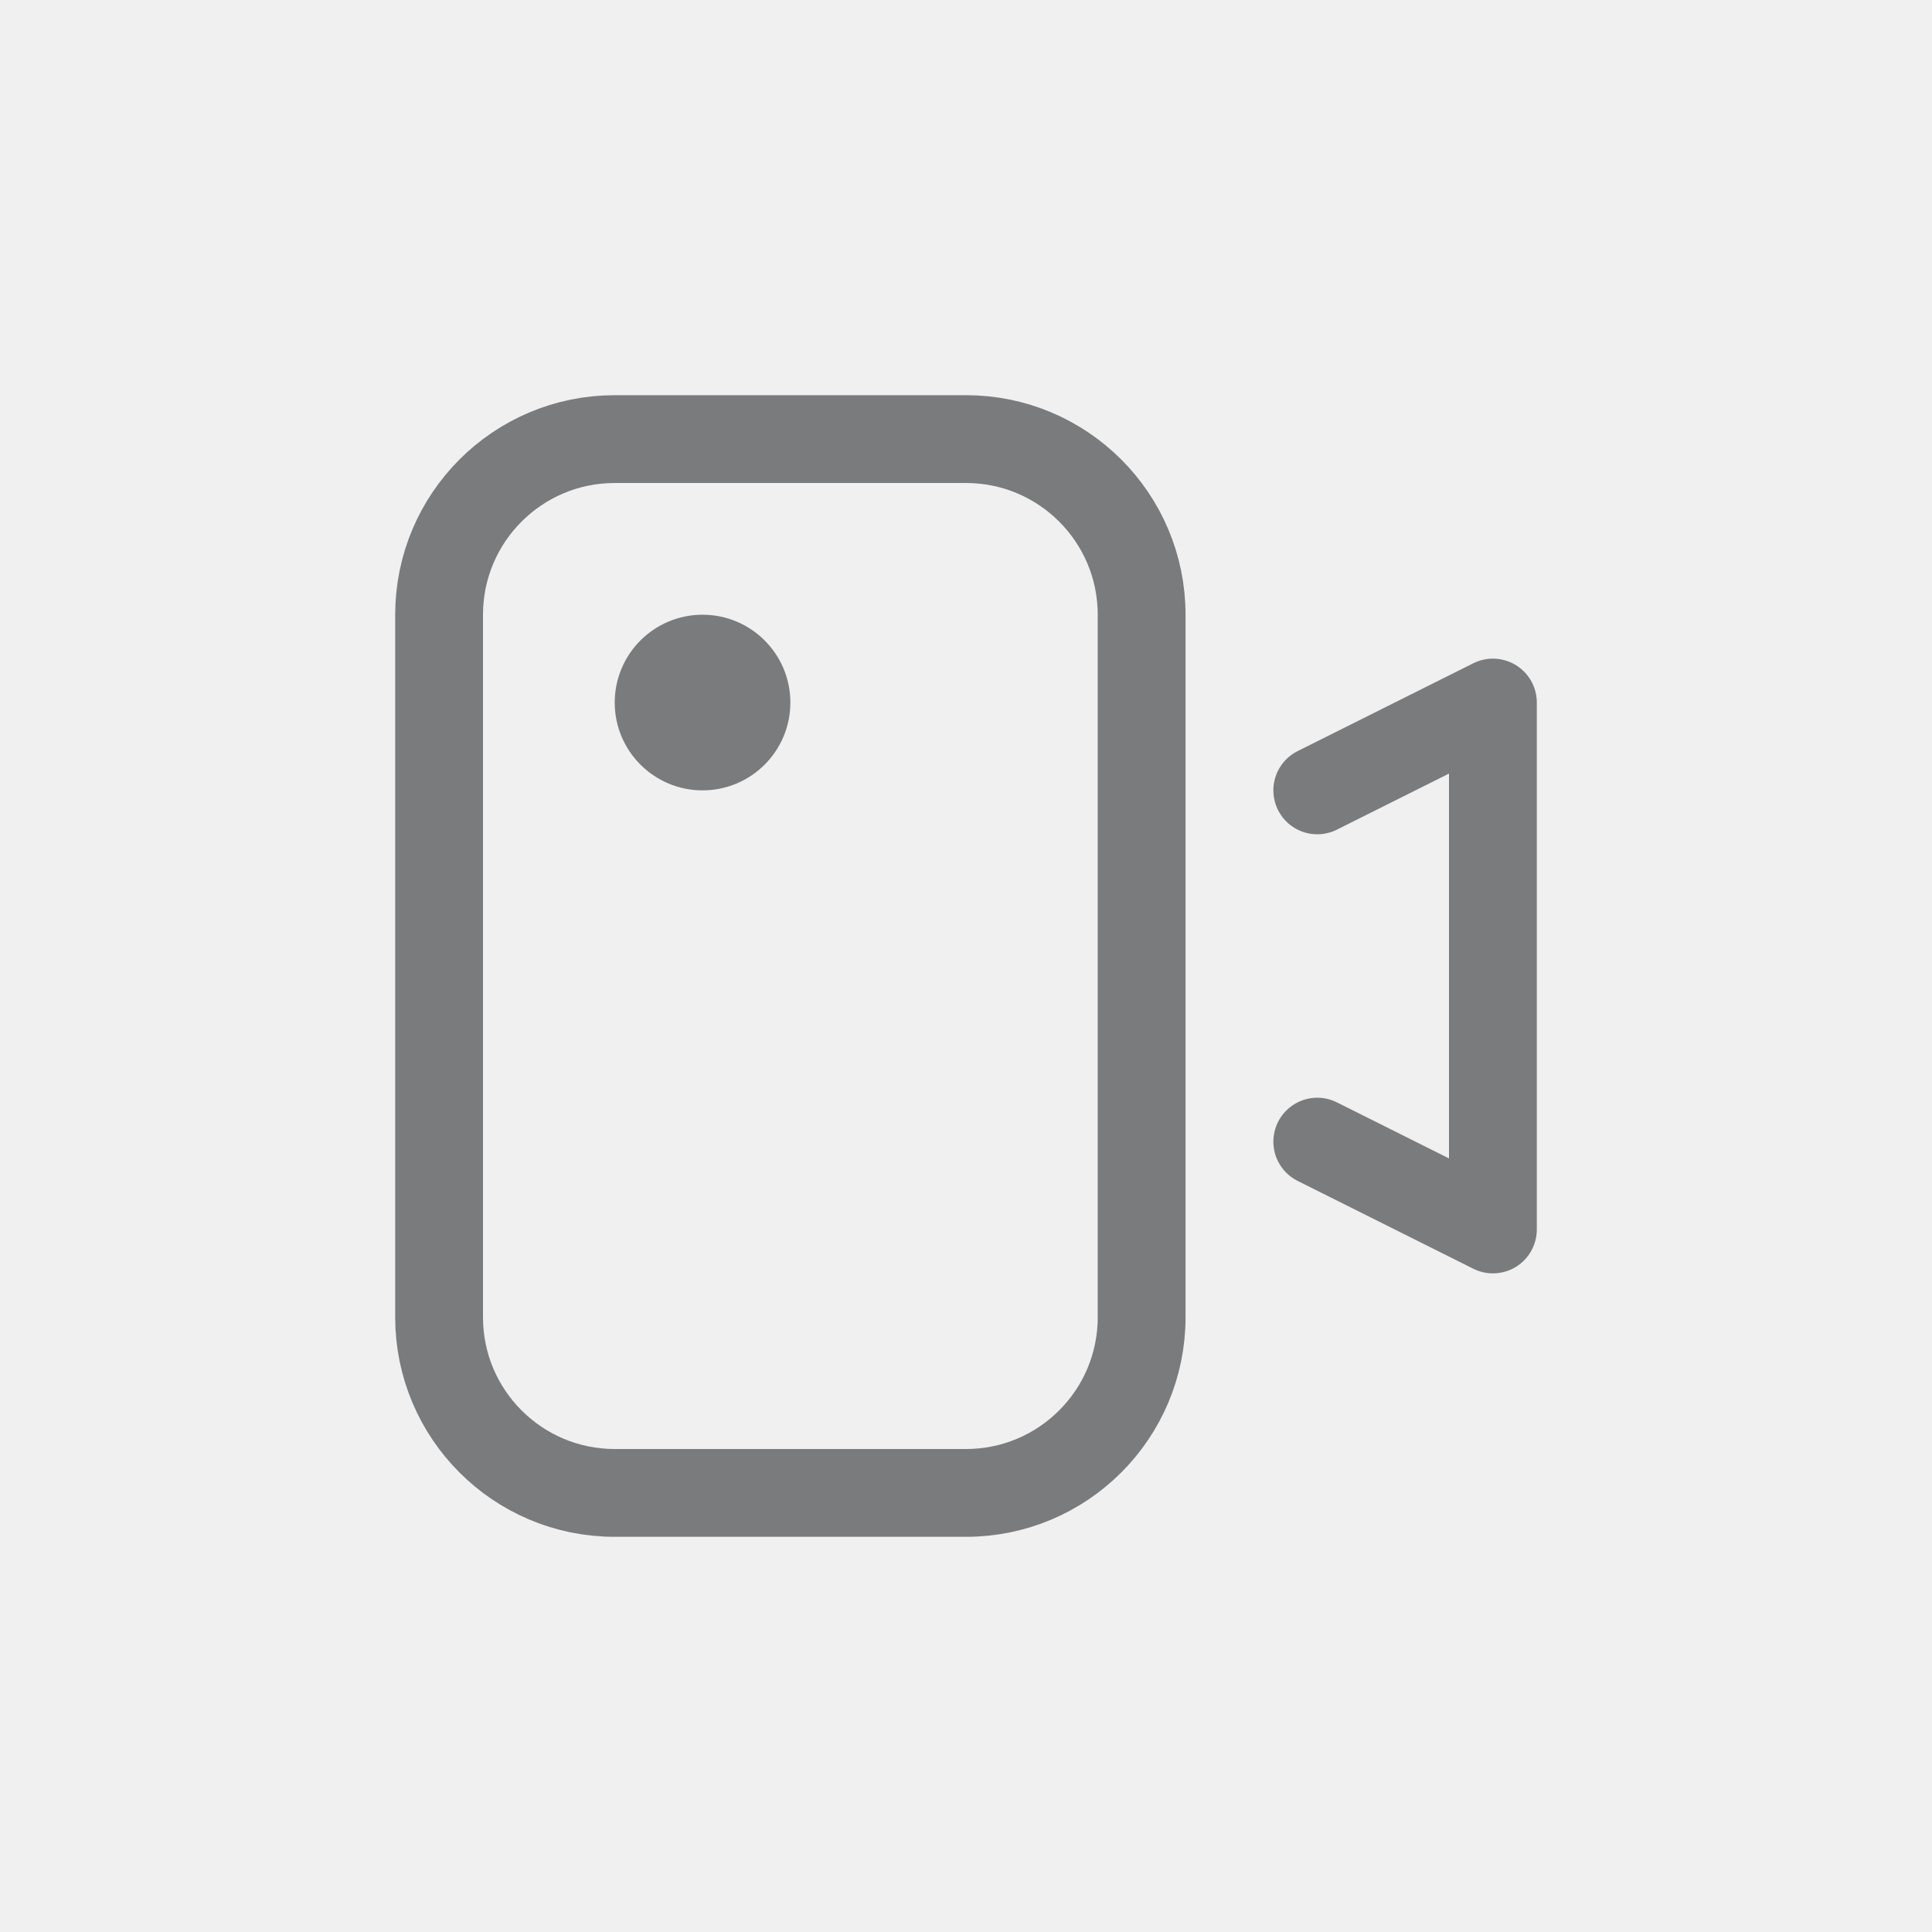
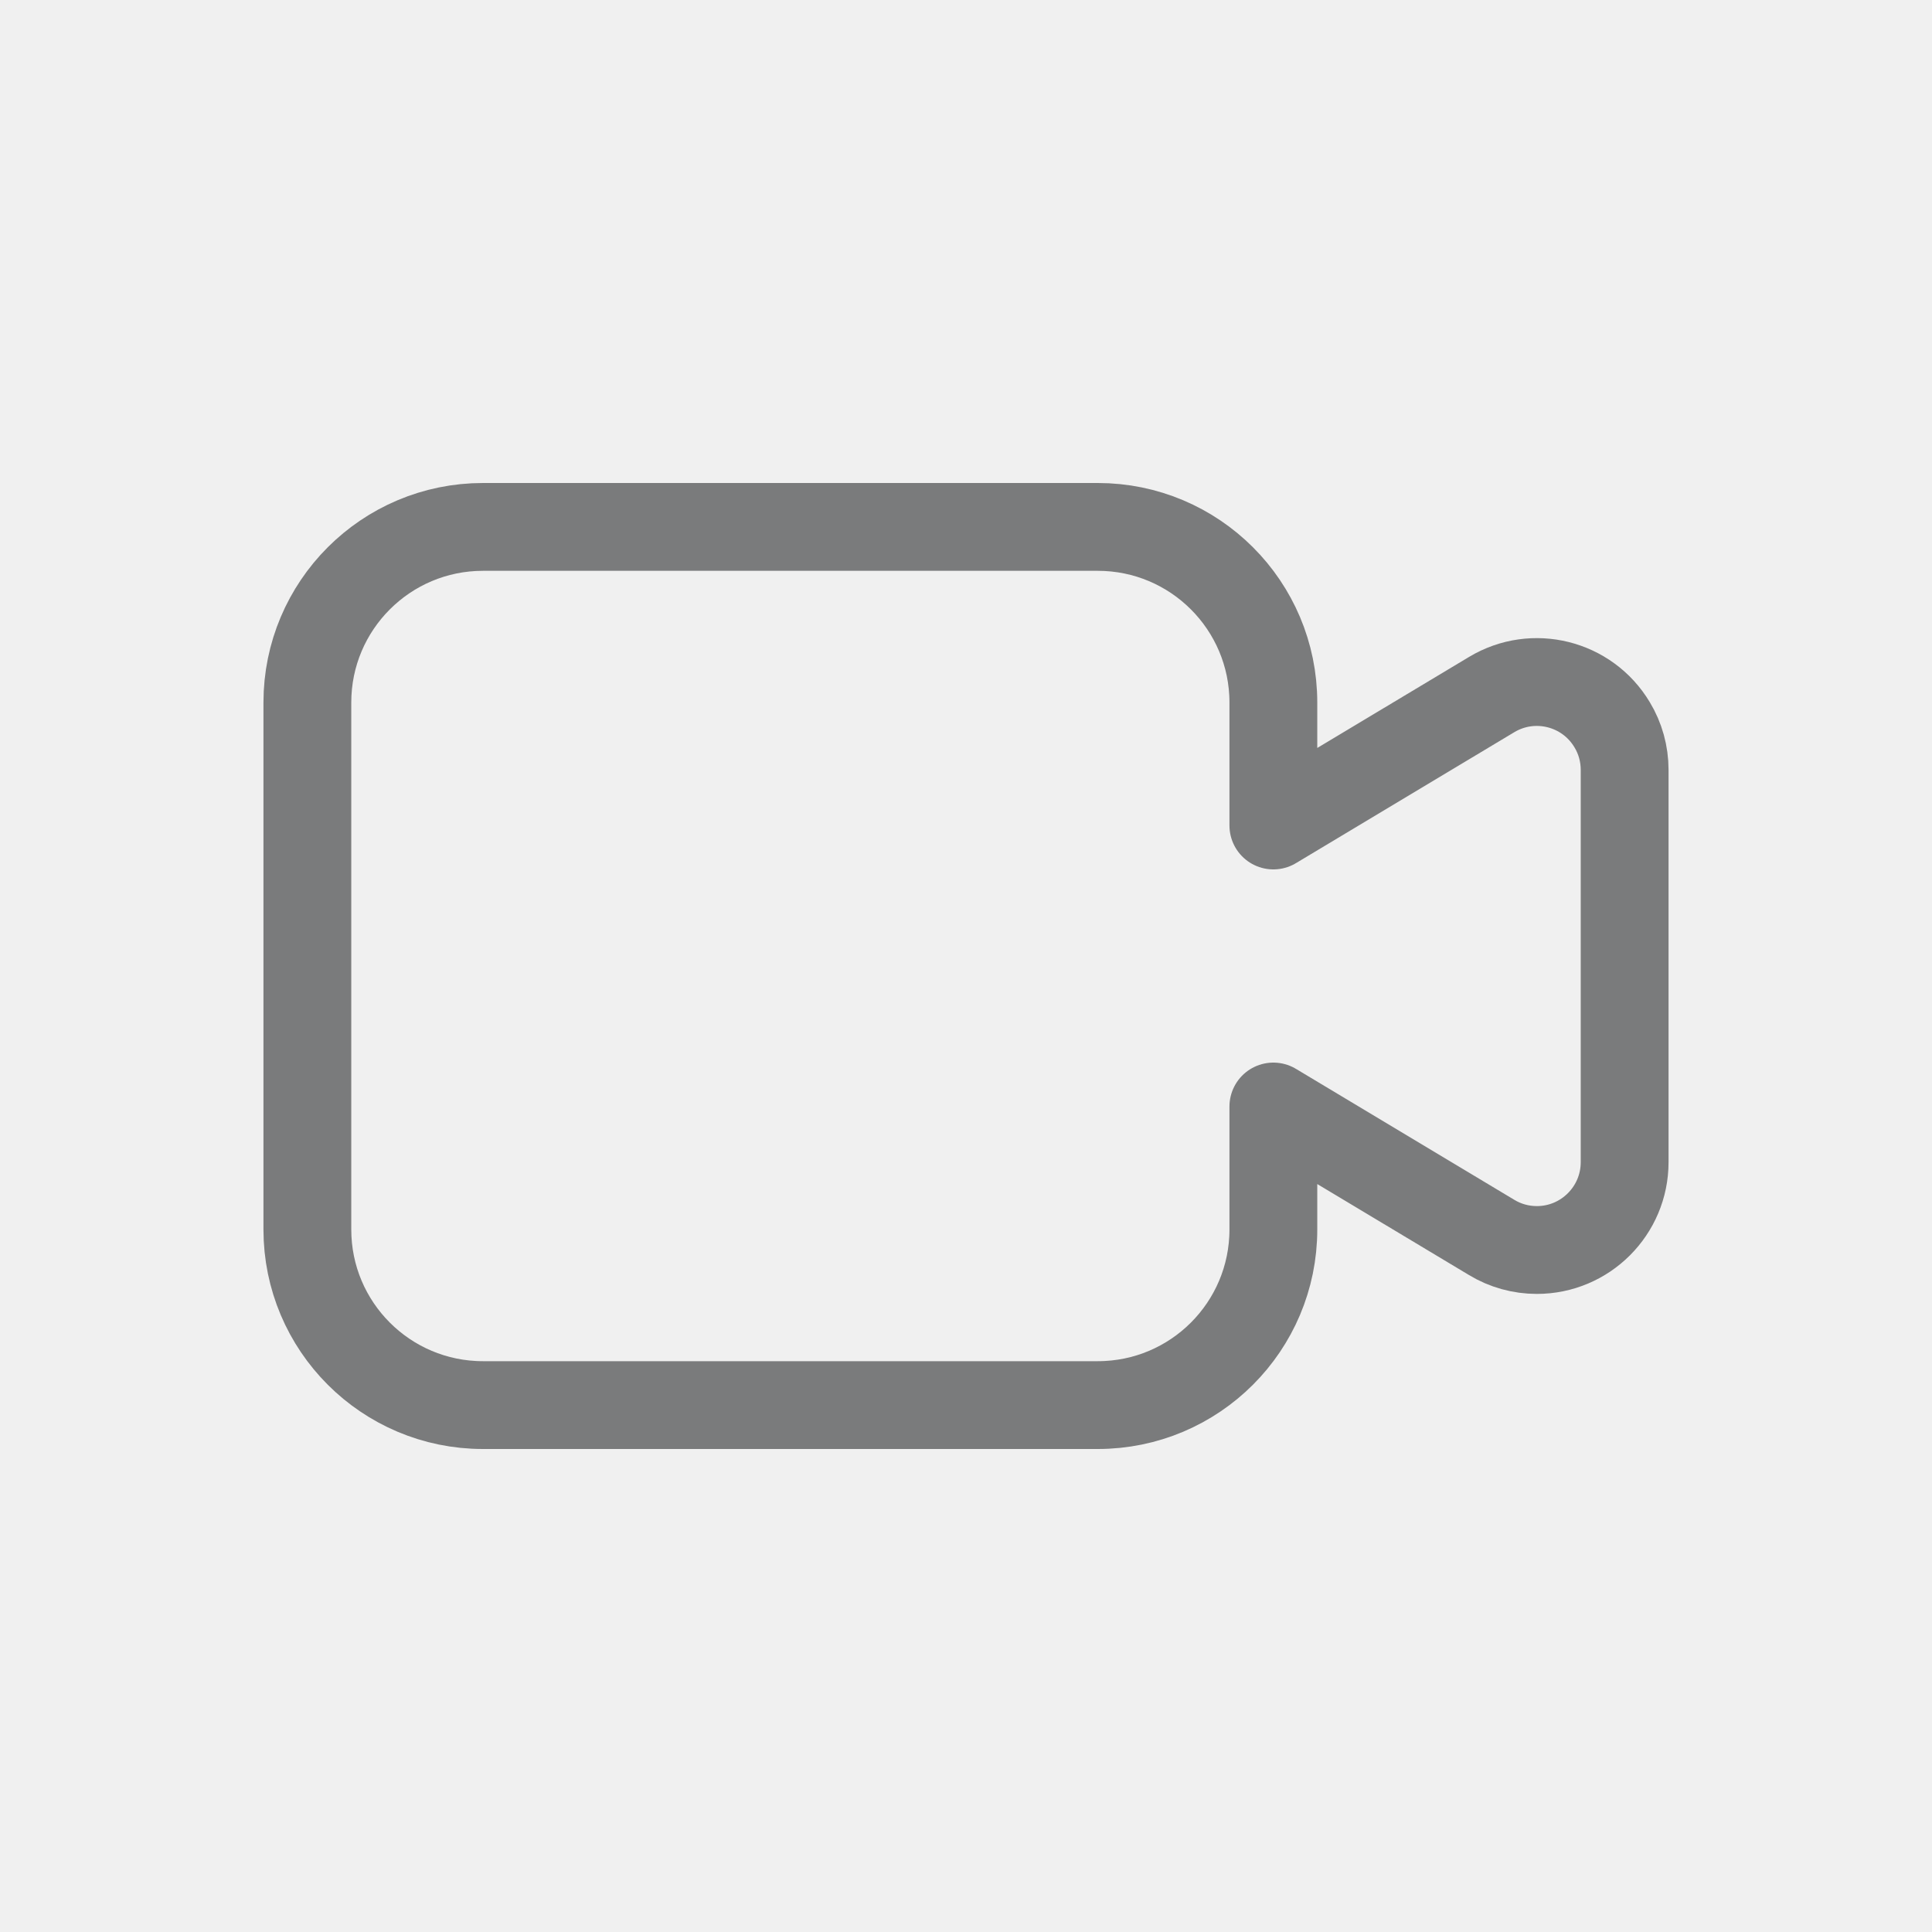
<svg xmlns="http://www.w3.org/2000/svg" width="22px" height="22px" viewBox="0 0 22 22" version="1.1">
-   <g id="2.1" stroke="none" stroke-width="1" fill="none" fill-rule="evenodd">
-     <g id="小班课-讲课模式-macOS" transform="translate(-934, -46)">
-       <g id="编组-4" transform="translate(0, 32)">
-         <g id="folder备份" transform="translate(934, 14)">
-           <rect id="矩形备份-25" fill="#FFFFFF" opacity="0.01" x="0" y="0" width="22" height="22" />
-           <circle id="椭圆形" fill="#7A7B7C" cx="8" cy="8" r="1" />
-           <rect id="矩形" stroke="#7A7B7C" stroke-linejoin="round" x="5" y="5" width="8" height="12" rx="2" />
-           <polyline id="路径-44" stroke="#7A7B7C" stroke-linecap="round" stroke-linejoin="round" points="15 9 17 8 17 14 15 13" />
+   <g id="Flat" stroke="none" stroke-width="1" fill="none" fill-rule="evenodd">
+     <g id="白板-关闭摄像头-一对一" transform="translate(-934, -46)">
+       <g id="follow" transform="translate(934, 46)">
+         <g id="folder备份" fill="#FFFFFF" opacity="0.01">
+           <rect id="矩形备份-25" x="0" y="0" width="22" height="22" />
        </g>
+         <path d="M12.5,6 C13.605,6 14.5,6.895 14.5,8 L14.5,9.4 L16.986,7.909 C17.459,7.625 18.073,7.778 18.357,8.252 C18.451,8.407 18.5,8.585 18.5,8.766 L18.5,13.234 C18.5,13.786 18.052,14.234 17.5,14.234 C17.319,14.234 17.141,14.185 16.986,14.091 L14.5,12.6 L14.5,14 C14.5,15.105 13.605,16 12.5,16 L5.5,16 C4.395,16 3.5,15.105 3.5,14 L3.5,8 C3.5,6.895 4.395,6 5.5,6 L12.5,6 Z" id="路径" stroke="#7A7B7C" stroke-linecap="round" stroke-linejoin="round" />
      </g>
    </g>
  </g>
</svg>
